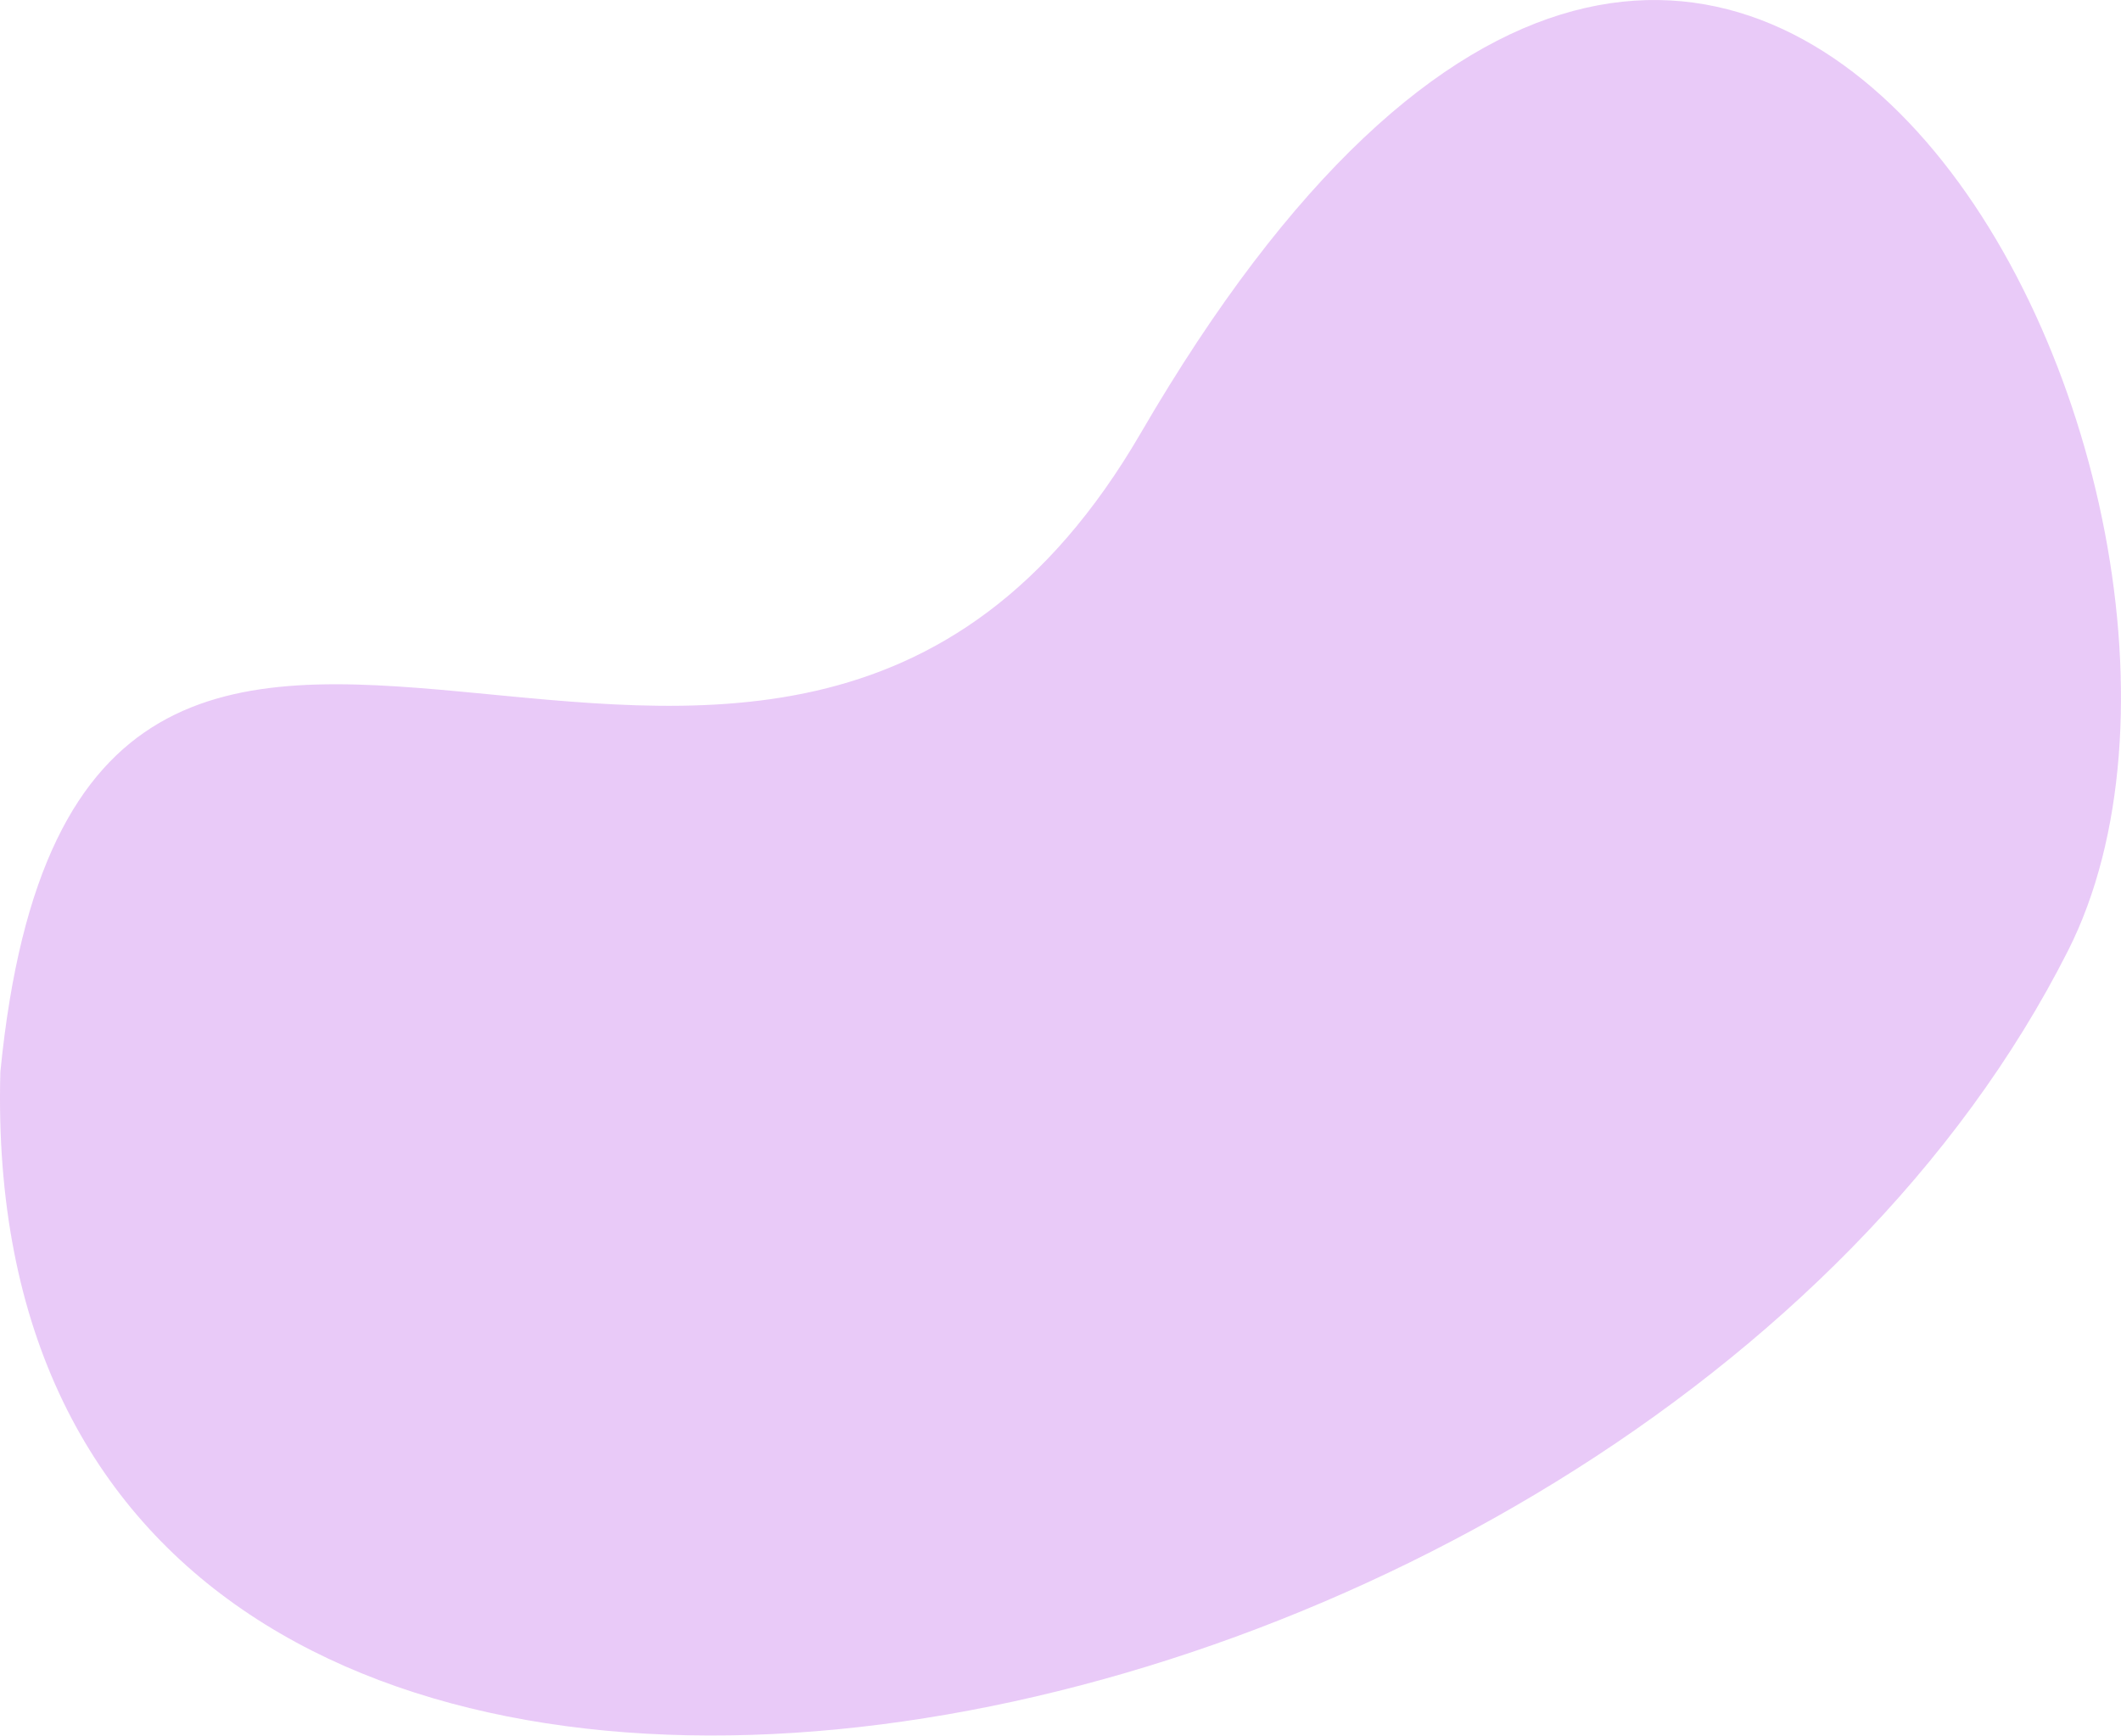
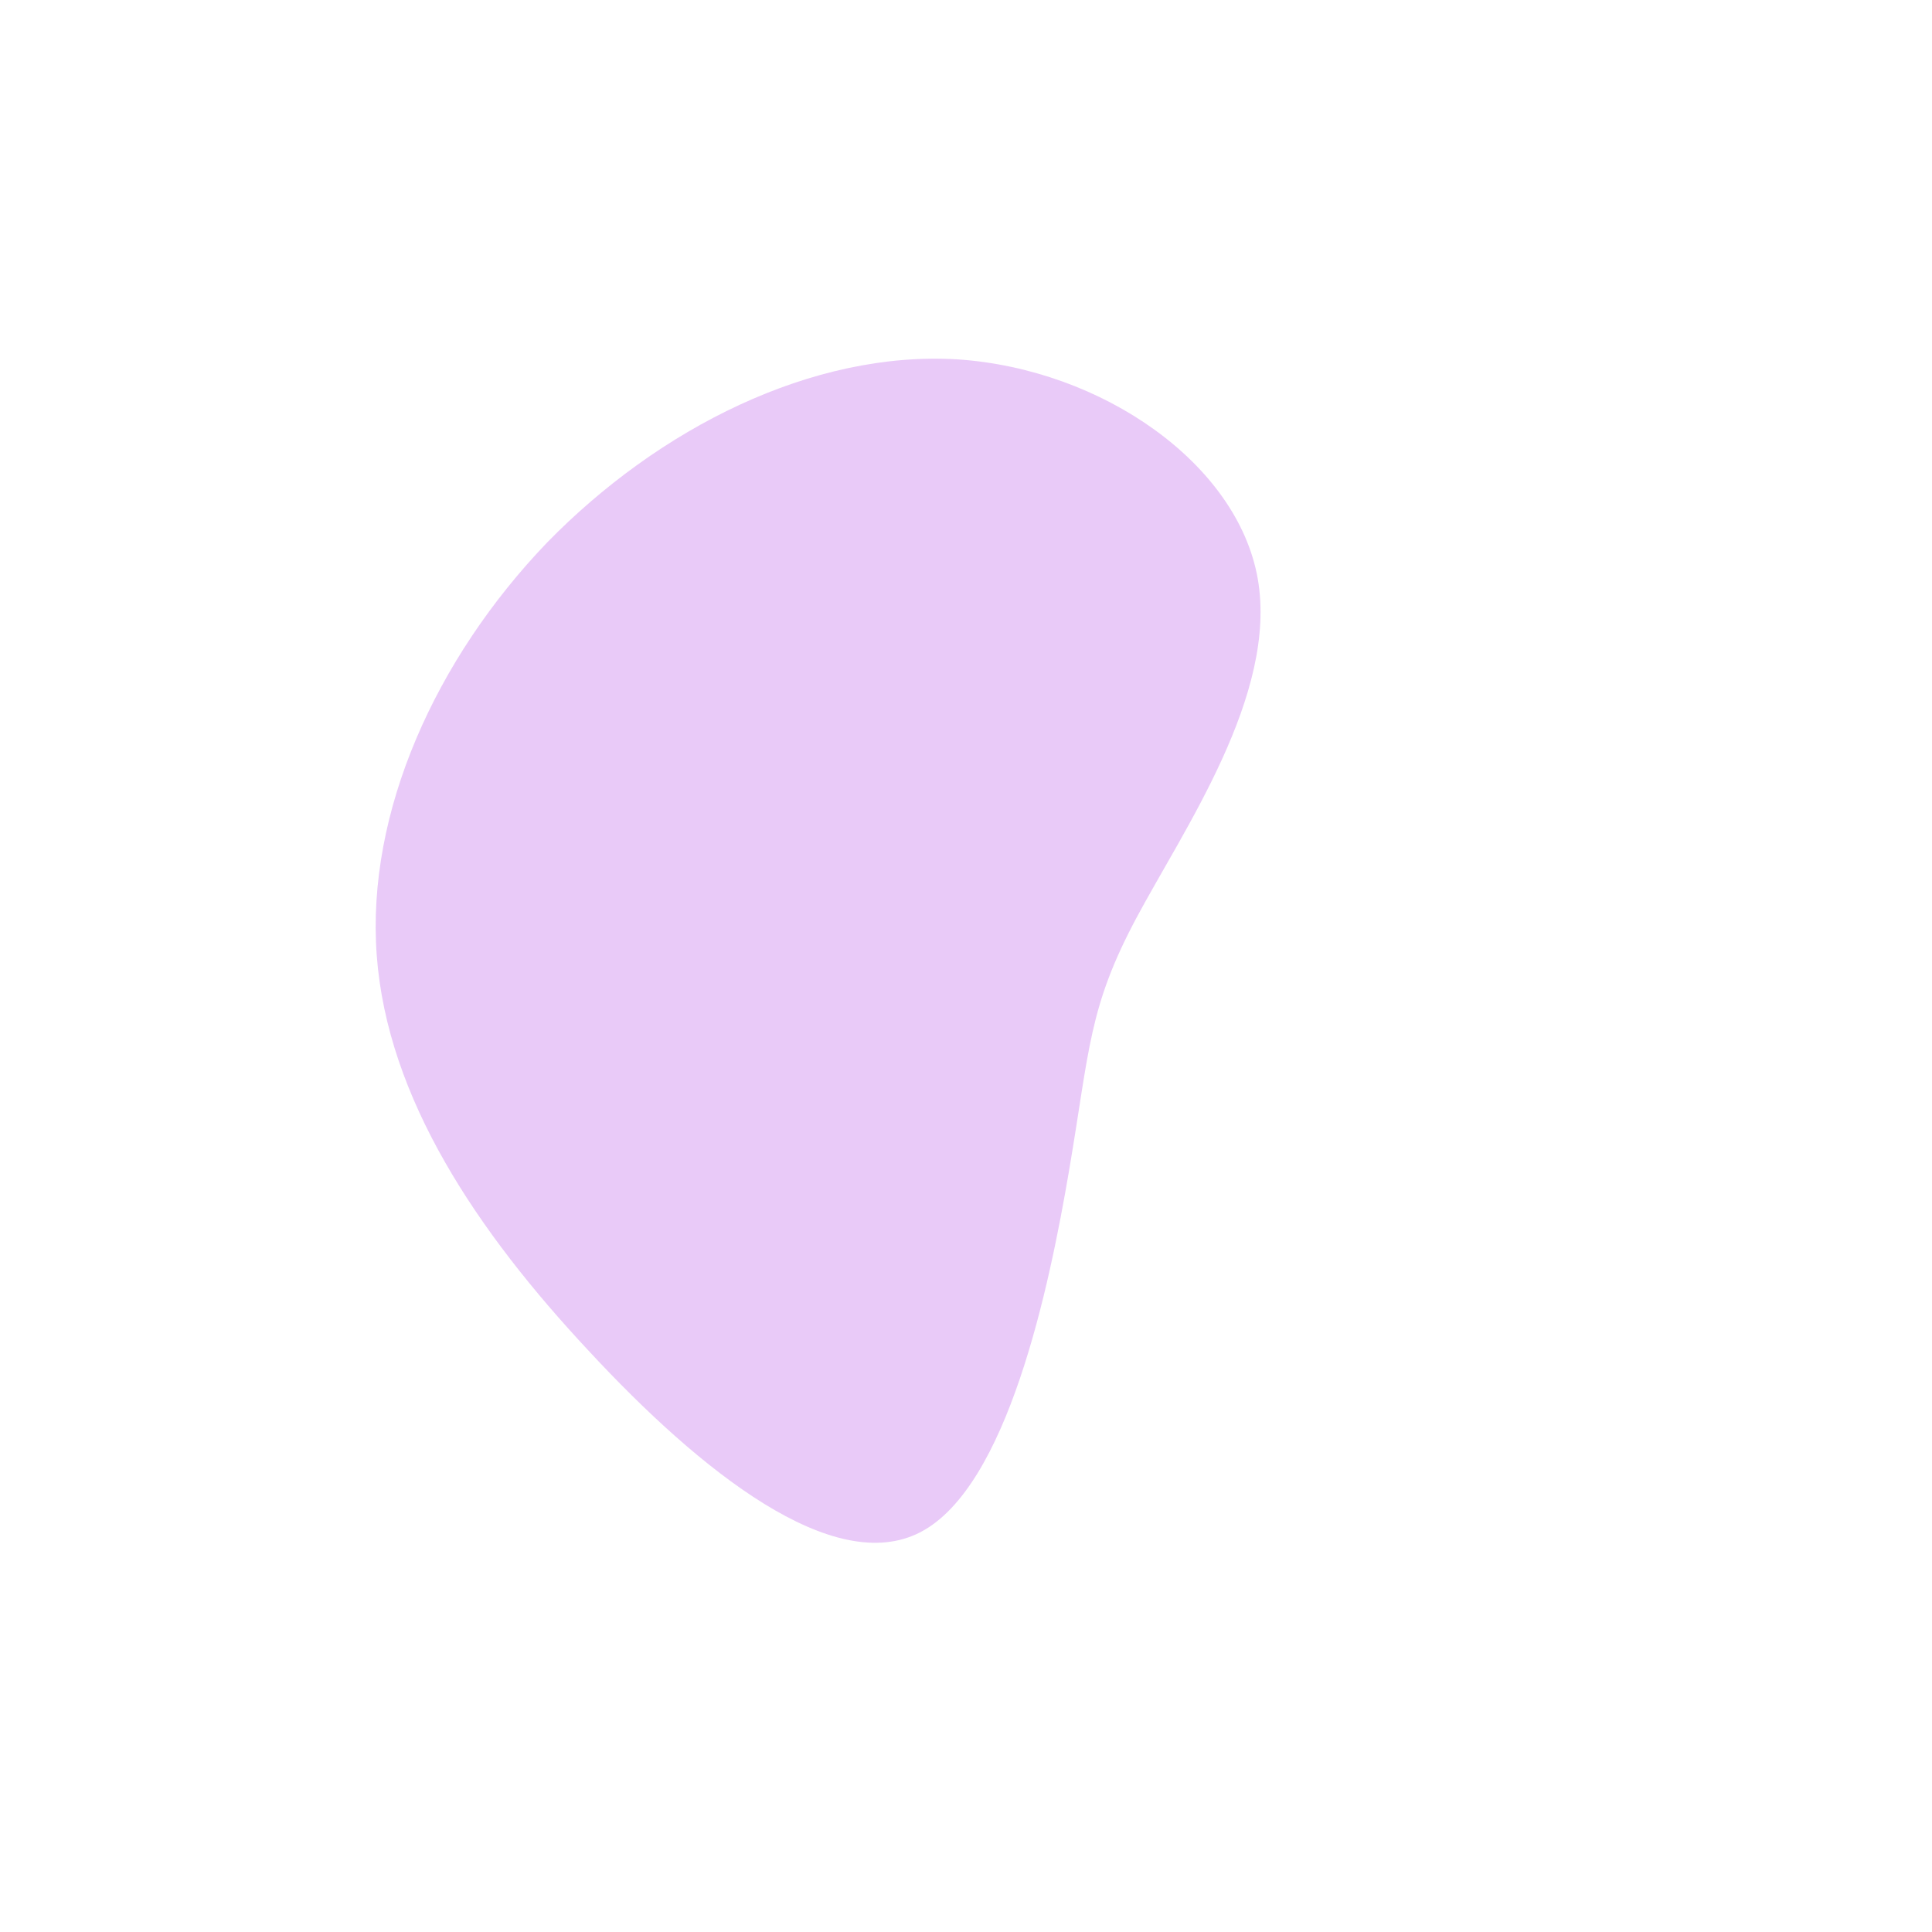
- <svg xmlns="http://www.w3.org/2000/svg" height="72" viewBox="0 0 88 72" width="88">
-   <linearGradient id="a" gradientUnits="objectBoundingBox" x1="4.639" x2="4.626" y1="6.951" y2="6.951">
-     <stop offset="0" stop-color="#9166fe" />
-     <stop offset="1" stop-color="#c97aed" />
-   </linearGradient>
-   <path d="m50.562 29.581c-15.5 26.652-44.026-6.9-47.313 26.5-1.185 43.233 67.602 30.919 85.787-5.03 9.494-18.767-13.342-64.689-38.474-21.47z" fill="url(#a)" opacity=".4" transform="translate(-3.234 -11.611)" />
+ <svg xmlns="http://www.w3.org/2000/svg" viewBox="0 0 200 200">
+   <path fill="#c97aed" d="M30.2,-40.1C32.3,-28.1,22.5,-14.1,17.6,-4.9C12.7,4.3,12.8,8.6,10.7,21C8.6,33.4,4.3,53.9,-4.7,58.6C-13.7,63.3,-27.5,52.3,-39,39.9C-50.6,27.5,-59.9,13.7,-61,-1.1C-62.1,-15.9,-54.9,-31.8,-43.4,-43.8C-31.8,-55.7,-15.9,-63.7,-0.9,-62.8C14.1,-61.8,28.1,-52,30.2,-40.1Z" opacity=".4" transform="translate(100 100)" />
</svg>
